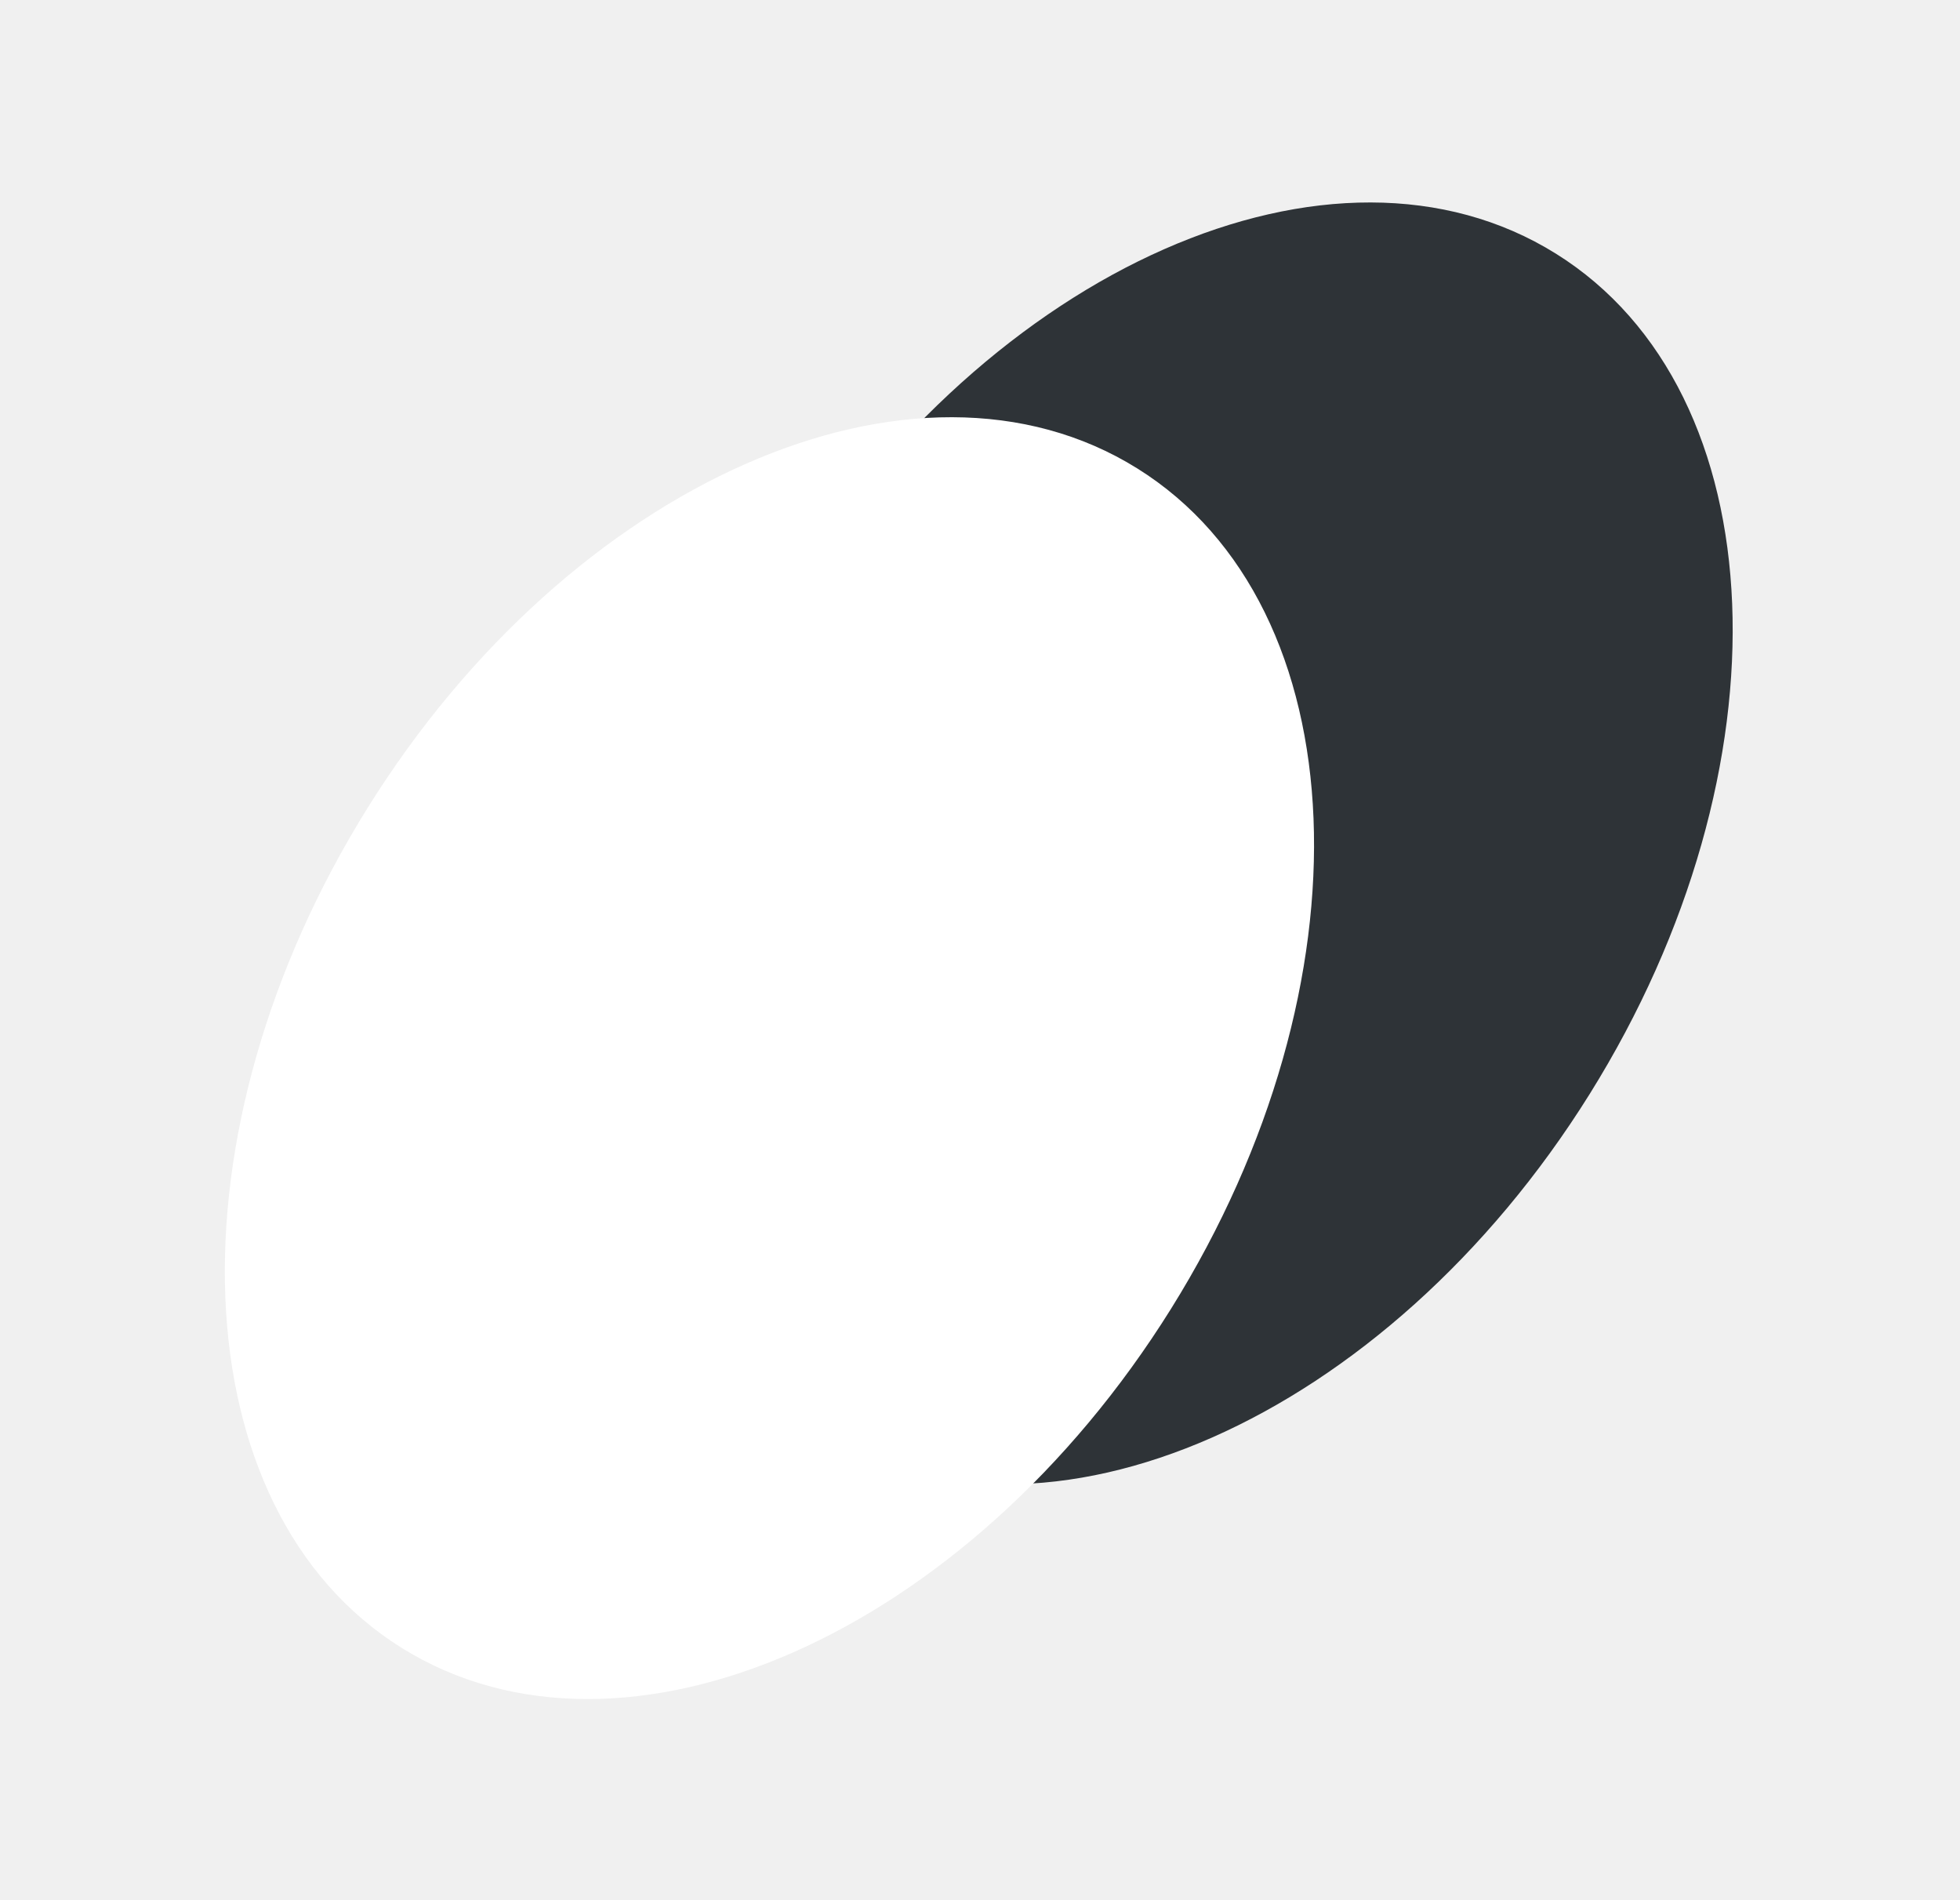
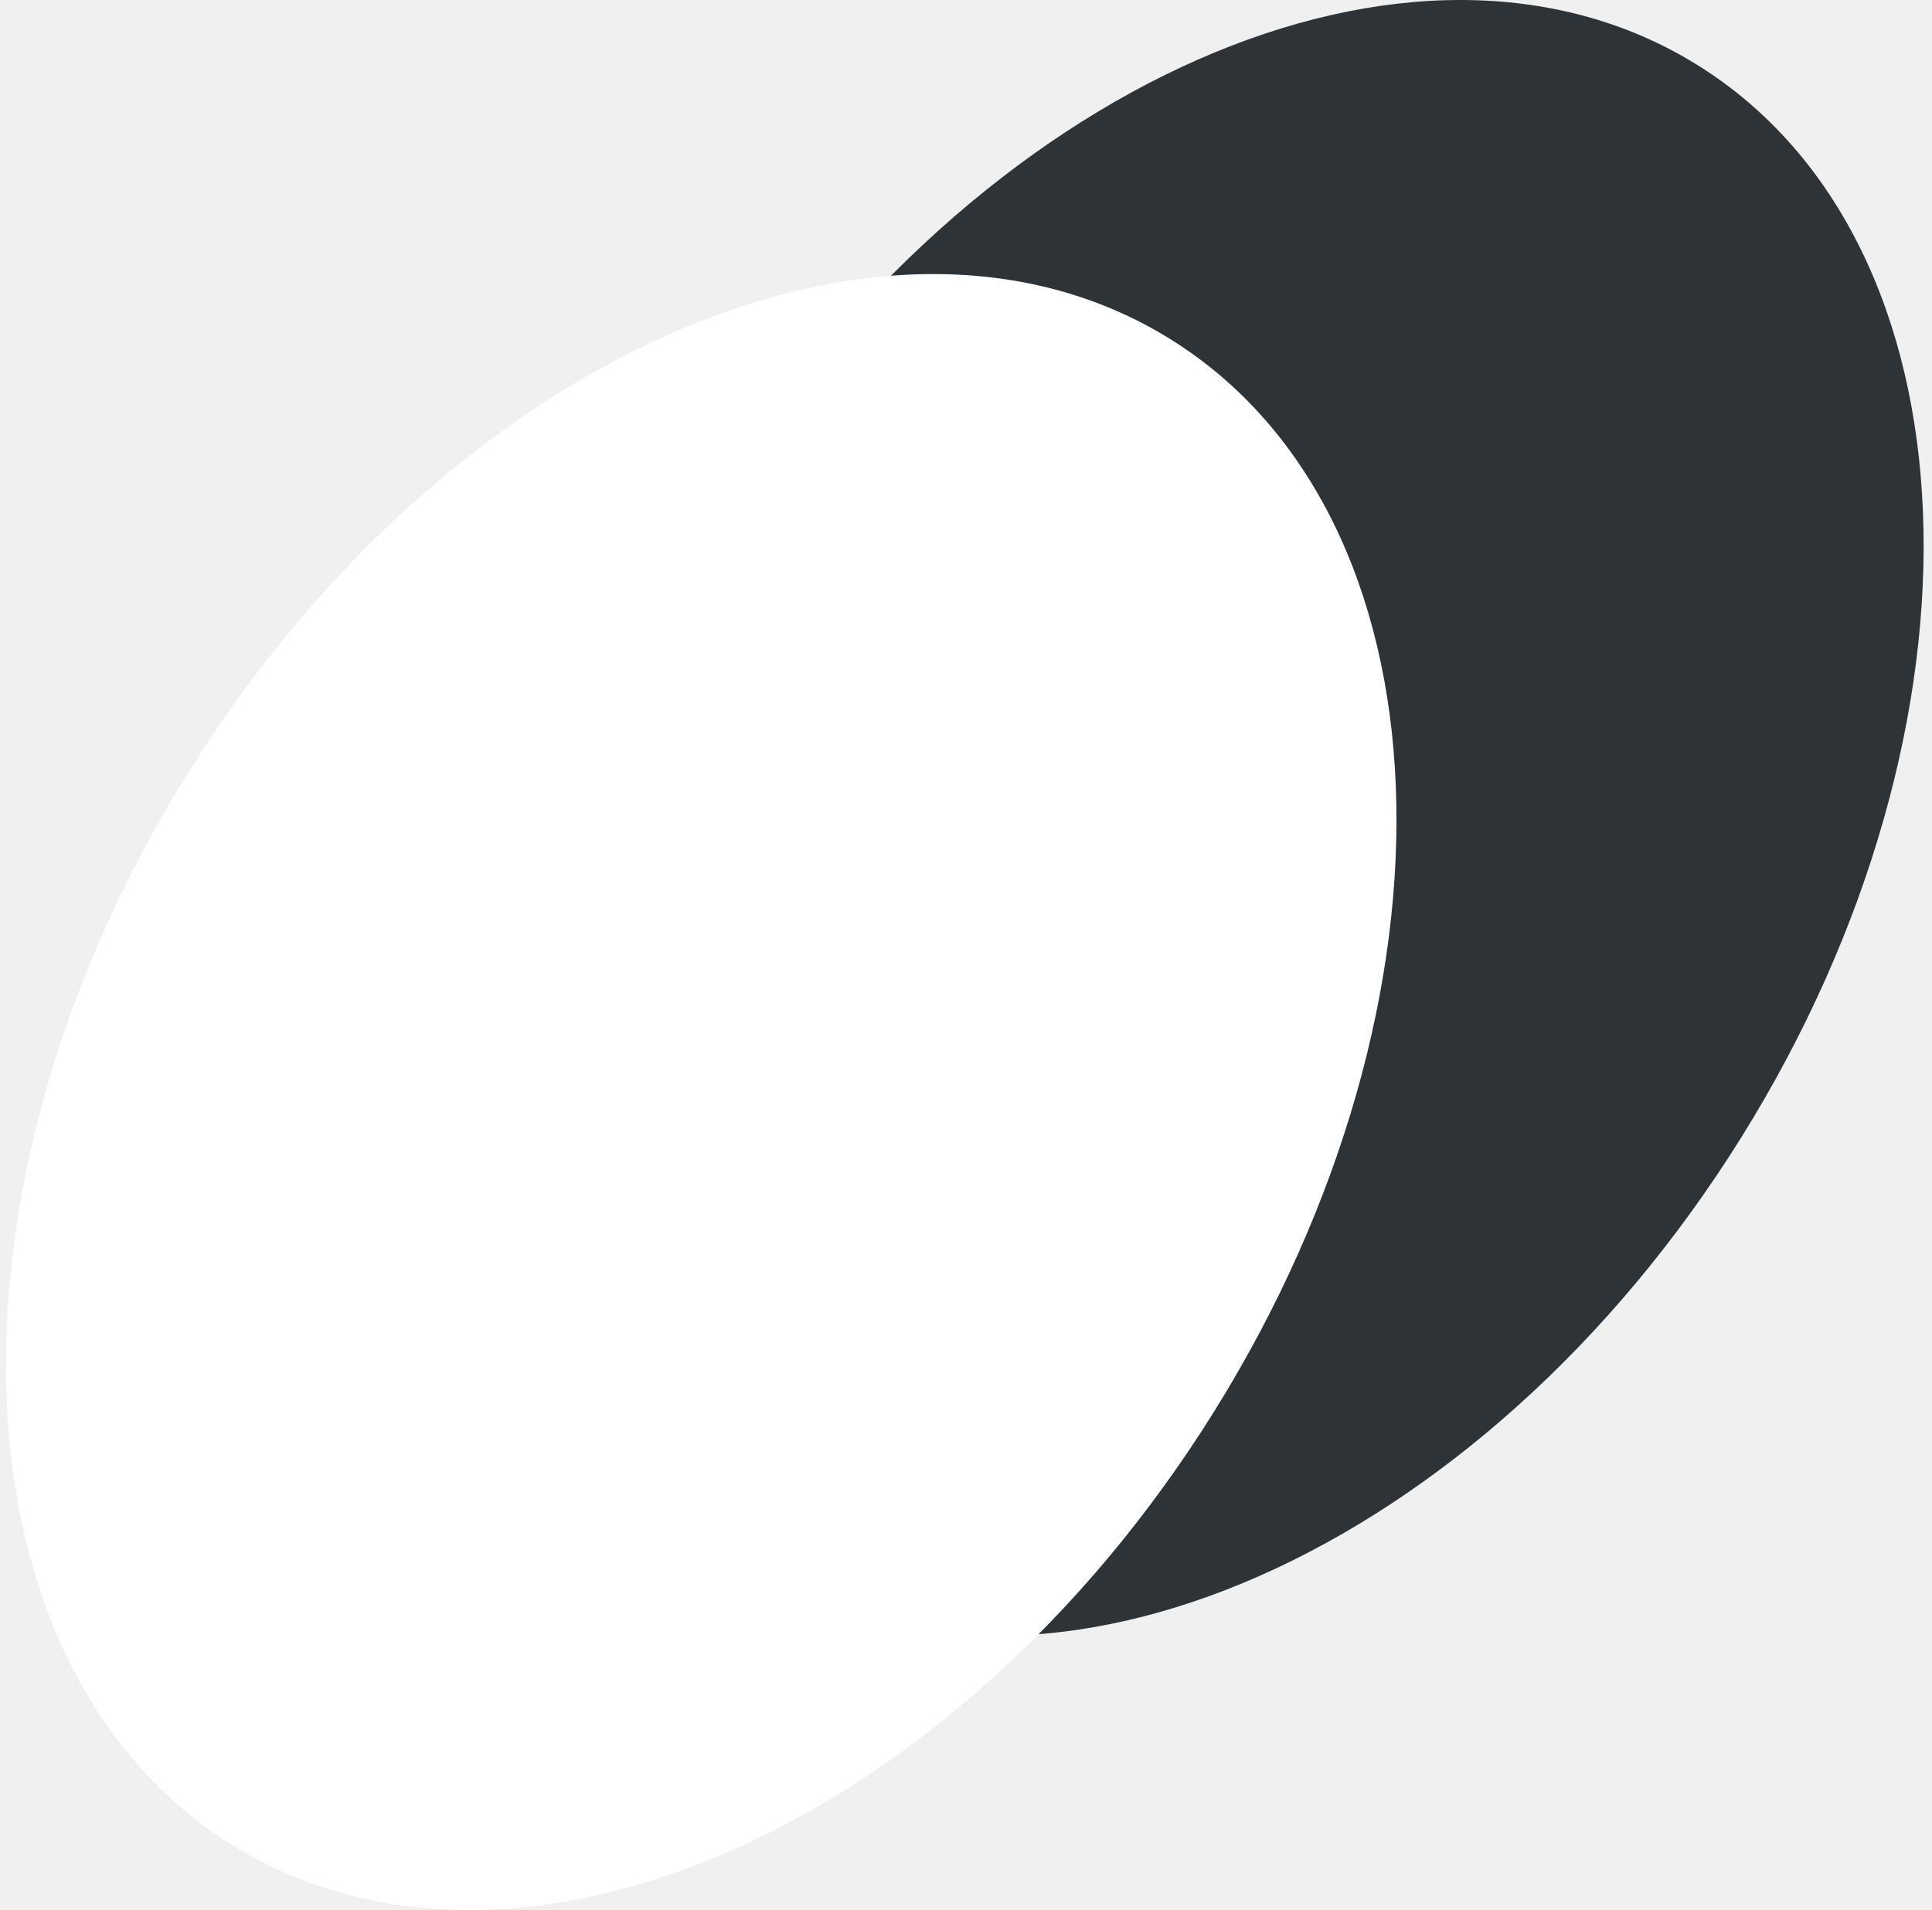
- <svg xmlns="http://www.w3.org/2000/svg" width="225" height="218" viewBox="0 0 225 218" fill="none">
-   <ellipse cx="136.387" cy="96.798" rx="54.34" ry="79.775" transform="rotate(31.9584 136.387 96.7978)" fill="#2E3337" />
-   <ellipse cx="88.329" cy="121.446" rx="54.34" ry="79.775" transform="rotate(31.9584 88.3292 121.446)" fill="white" />
+ <svg xmlns="http://www.w3.org/2000/svg" width="178" height="176" viewBox="0 0 178 176" fill="none">
+   <path d="M160.41 104.843C136.516 143.145 95.995 160.999 69.906 144.723C43.816 128.447 42.036 84.203 65.931 45.901C89.826 7.6 130.346 -10.255 156.436 6.022C182.526 22.298 184.305 66.542 160.41 104.843Z" fill="#2E3337" />
+   <path d="M111.843 130.099C87.948 168.4 47.428 186.255 21.338 169.978C-4.752 153.702 -6.532 109.458 17.363 71.157C41.258 32.855 81.778 15.001 107.868 31.277C133.958 47.553 135.737 91.797 111.843 130.099Z" fill="white" />
</svg>
